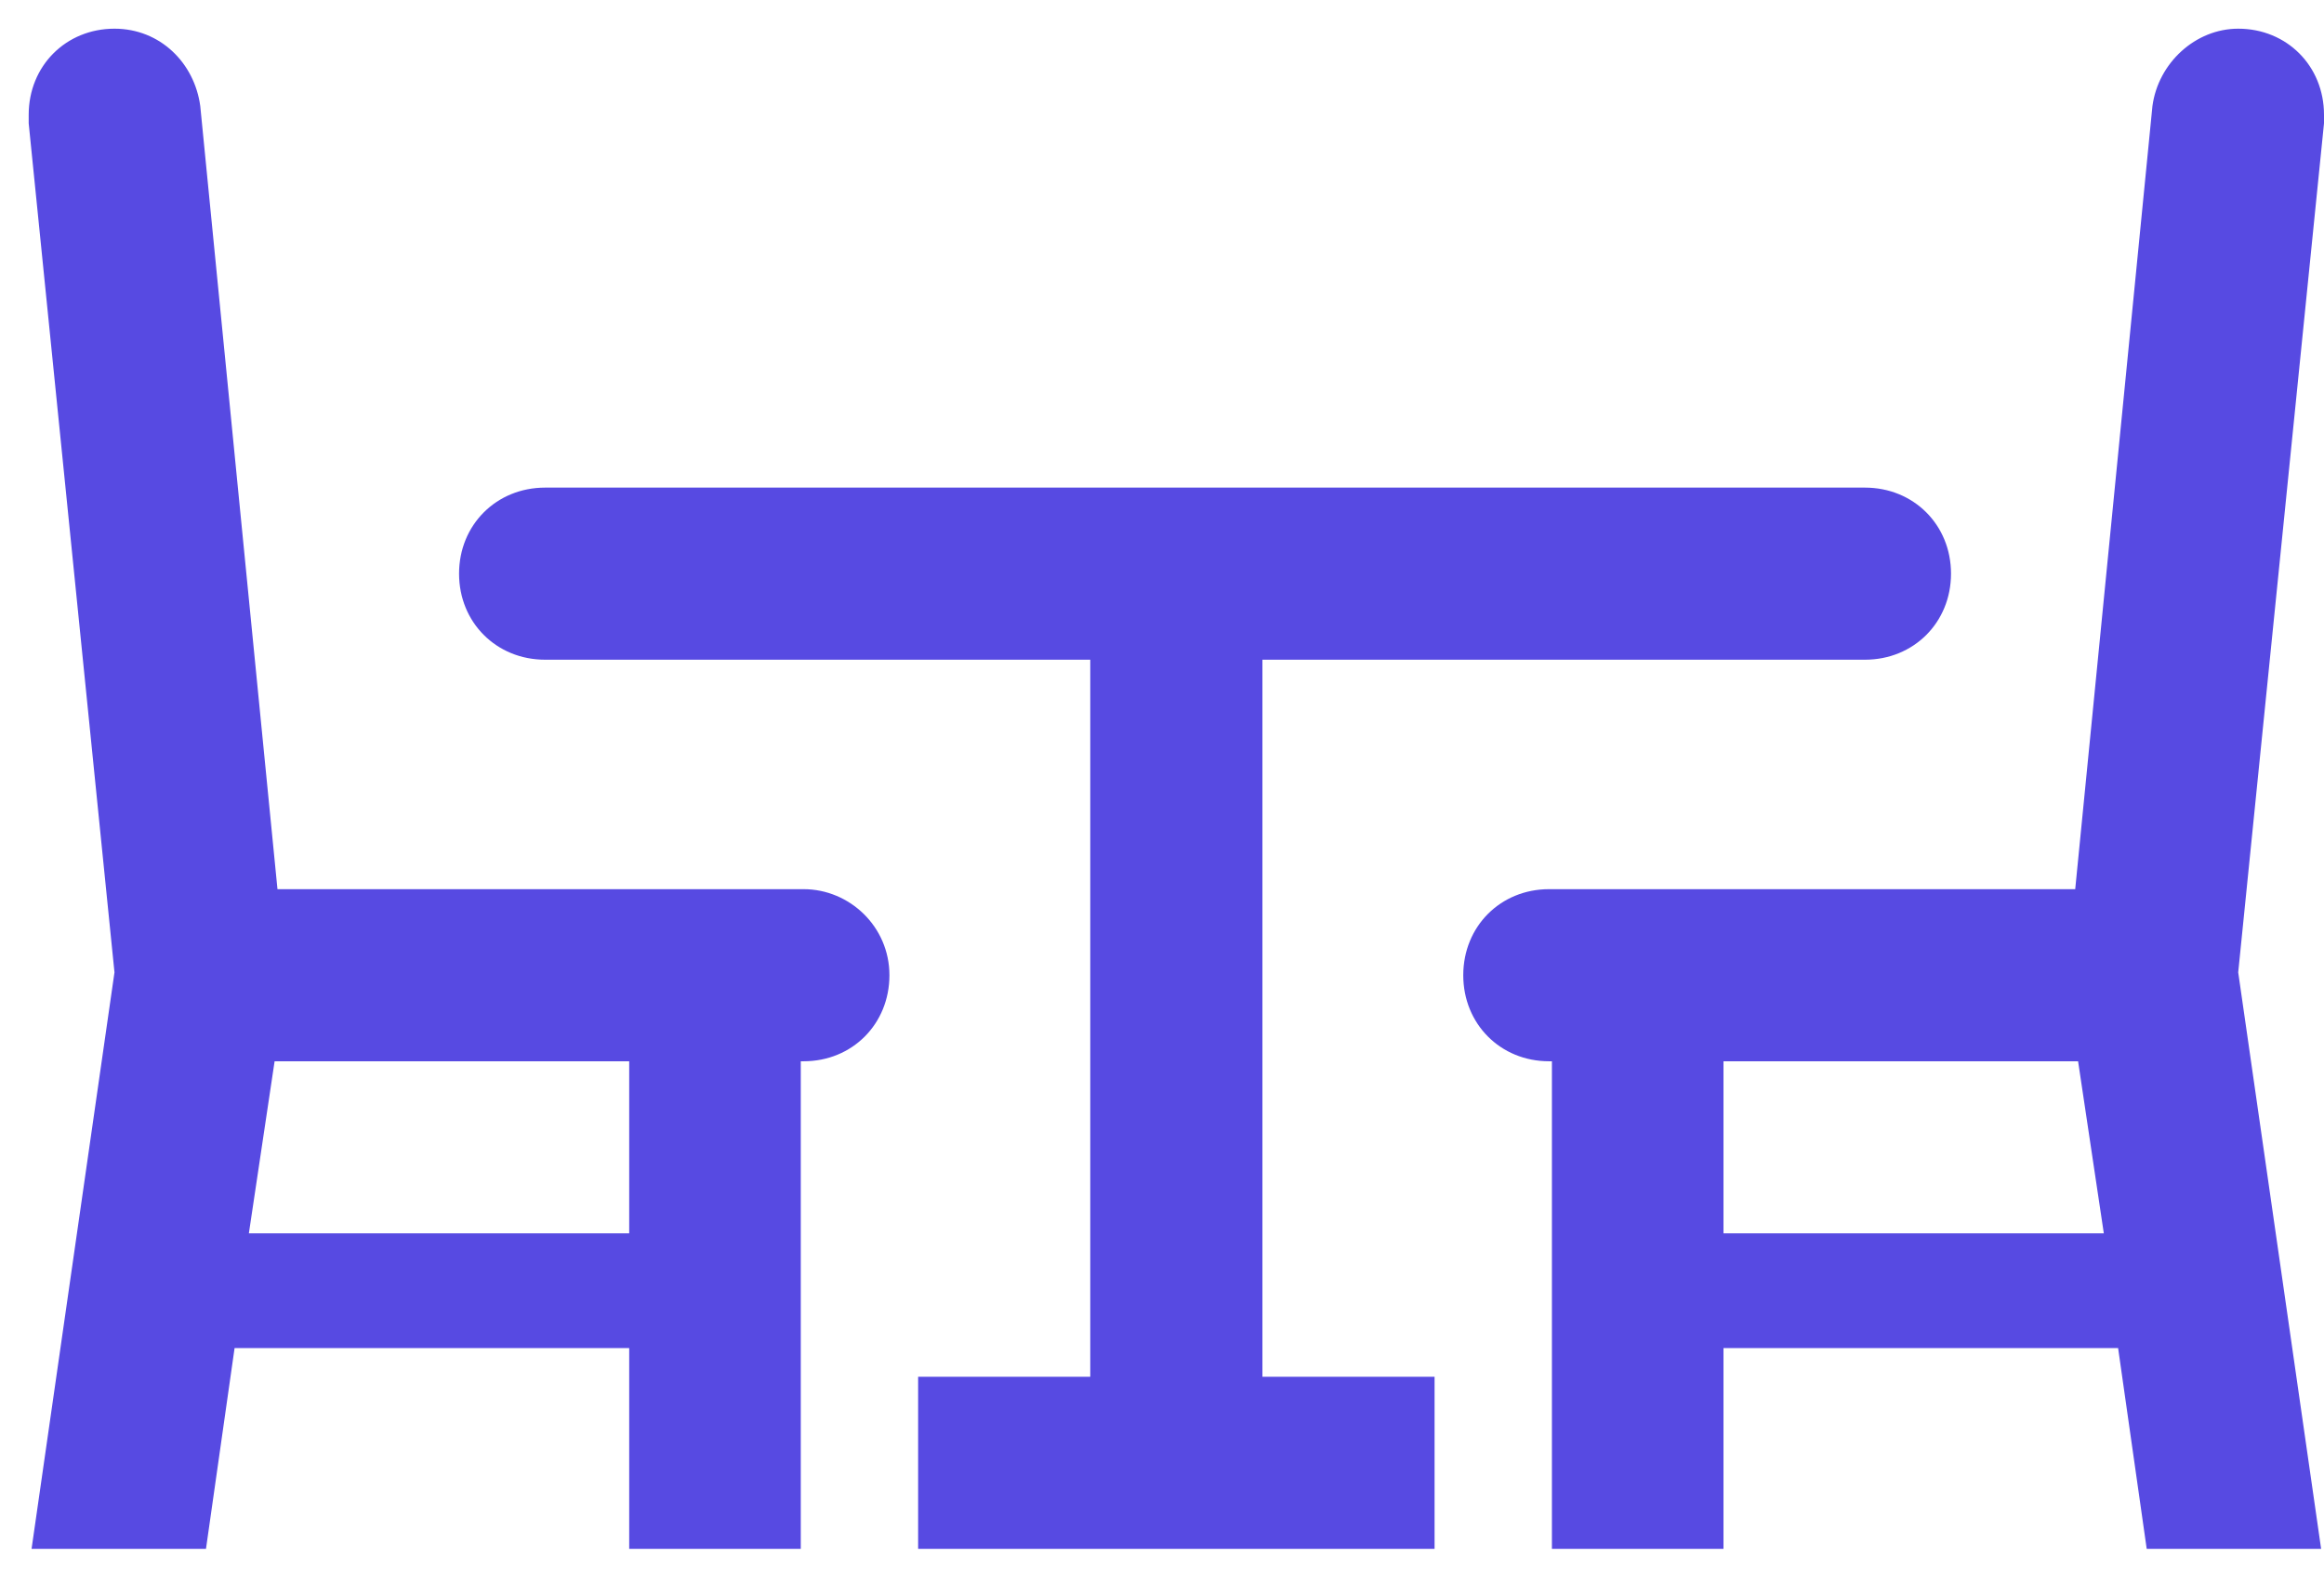
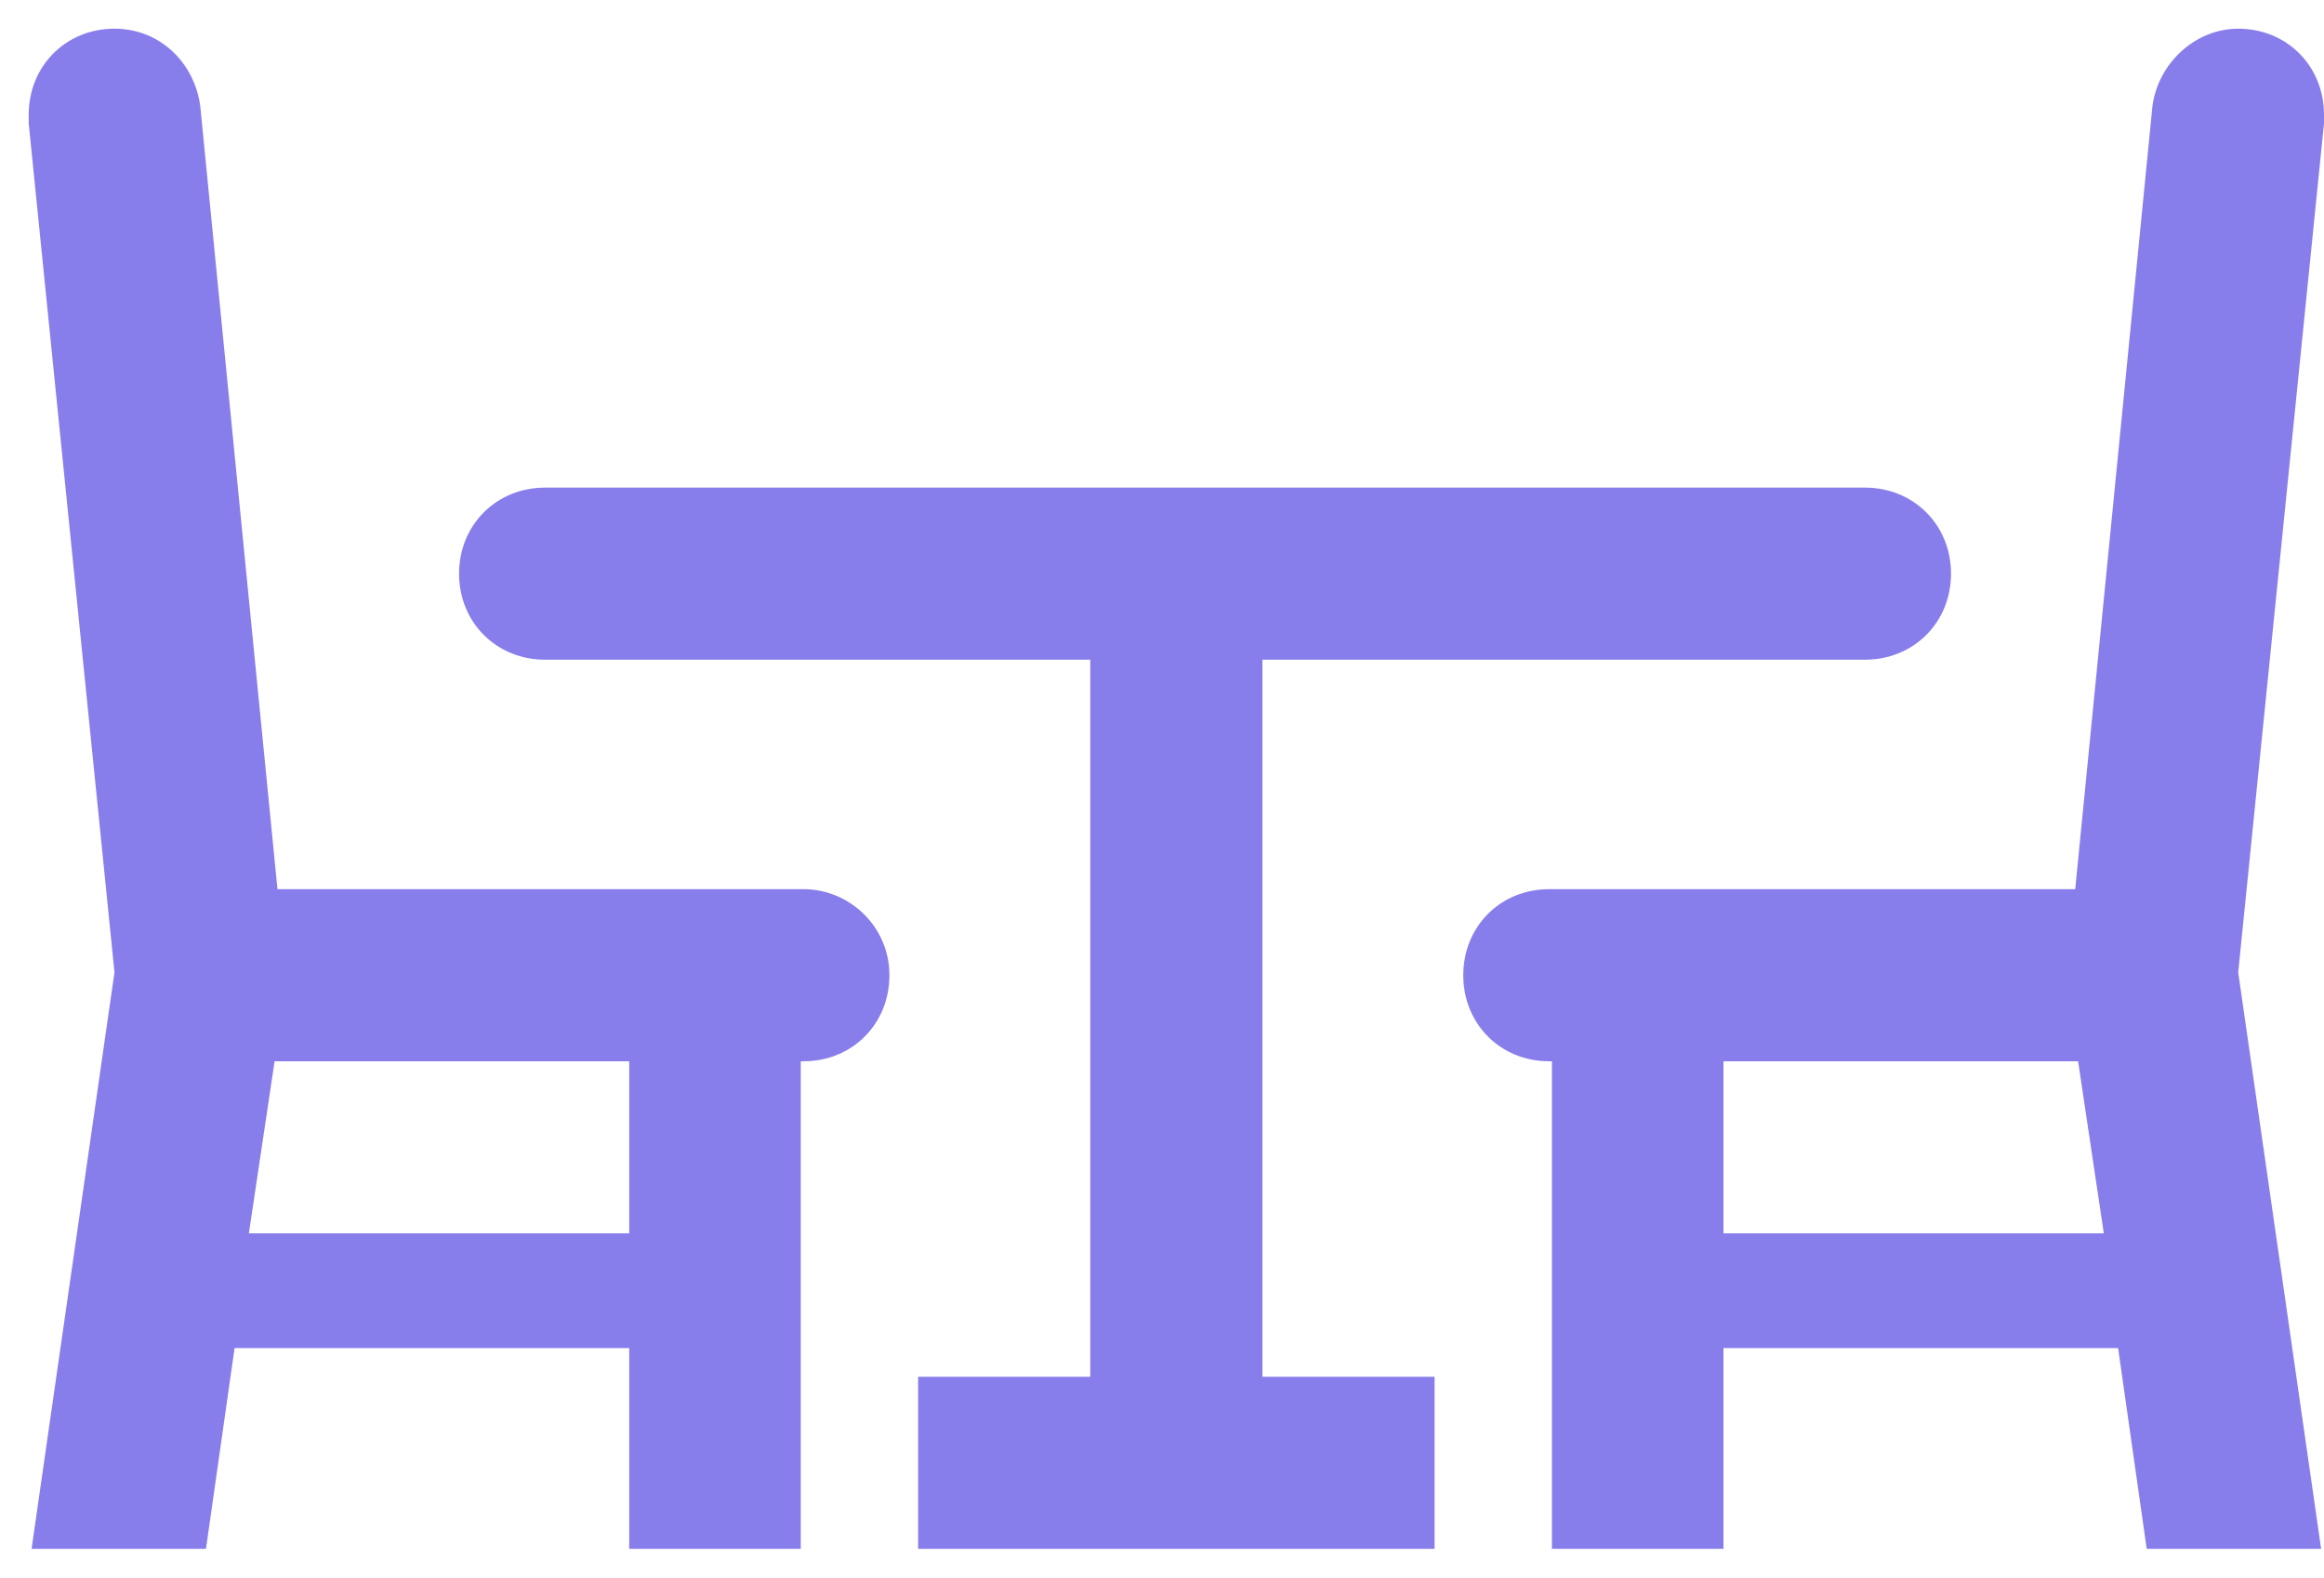
<svg xmlns="http://www.w3.org/2000/svg" width="81" height="55" overflow="hidden">
  <defs>
    <clipPath id="clip0">
      <rect x="98" y="519" width="81" height="55" />
    </clipPath>
  </defs>
  <g clip-path="url(#clip0)" transform="translate(-98 -519)">
-     <path d="M142 542 163 542C164.7 542 166 540.7 166 539 166 537.3 164.7 536 163 536L117 536C115.3 536 114 537.3 114 539 114 540.7 115.3 542 117 542L136 542 136 567 130 567 130 573 148 573 148 567 142 567 142 542Z" fill="#574AE2" fill-rule="evenodd" />
-     <path d="M126.01 550 107.671 550 104.98 522.7 104.98 522.7C104.781 521.2 103.585 520 101.99 520 100.296 520 99 521.3 99 523 99 523.1 99 523.2 99 523.3L99 523.3 101.99 552.9 99.1 573 105.179 573 106.176 566 119.93 566 119.93 573 125.91 573 125.91 556 126.01 556C127.704 556 129 554.7 129 553 129 551.3 127.605 550 126.01 550ZM119.93 562 106.674 562 107.571 556 119.93 556 119.93 562Z" fill="#574AE2" fill-rule="evenodd" />
-     <path d="M179 523.3C179 523.2 179 523.1 179 523 179 521.3 177.704 520 176.01 520 174.515 520 173.219 521.2 173.02 522.7L173.02 522.7 170.329 550 151.99 550C150.296 550 149 551.3 149 553 149 554.7 150.296 556 151.99 556L152.09 556 152.09 573 158.07 573 158.07 566 171.824 566 172.821 573 178.9 573 176.01 552.9 179 523.3 179 523.3ZM158.07 562 158.07 556 170.429 556 171.326 562 158.07 562Z" fill="#574AE2" fill-rule="evenodd" />
+     <path d="M142 542 163 542C164.7 542 166 540.7 166 539 166 537.3 164.7 536 163 536L117 536C115.3 536 114 537.3 114 539 114 540.7 115.3 542 117 542L136 542 136 567 130 567 130 573 148 573 148 567 142 567 142 542Z" fill="rgba(87,74,226,0.71)" fill-rule="evenodd" />
+     <path d="M126.01 550 107.671 550 104.98 522.7 104.98 522.7C104.781 521.2 103.585 520 101.99 520 100.296 520 99 521.3 99 523 99 523.1 99 523.2 99 523.3L99 523.3 101.99 552.9 99.1 573 105.179 573 106.176 566 119.93 566 119.93 573 125.91 573 125.91 556 126.01 556C127.704 556 129 554.7 129 553 129 551.3 127.605 550 126.01 550ZM119.93 562 106.674 562 107.571 556 119.93 556 119.93 562Z" fill="rgba(87,74,226,0.71)" fill-rule="evenodd" />
+     <path d="M179 523.3C179 523.2 179 523.1 179 523 179 521.3 177.704 520 176.01 520 174.515 520 173.219 521.2 173.02 522.7L173.02 522.7 170.329 550 151.99 550C150.296 550 149 551.3 149 553 149 554.7 150.296 556 151.99 556L152.09 556 152.09 573 158.07 573 158.07 566 171.824 566 172.821 573 178.9 573 176.01 552.9 179 523.3 179 523.3ZM158.07 562 158.07 556 170.429 556 171.326 562 158.07 562Z" fill="rgba(87,74,226,0.71)" fill-rule="evenodd" />
  </g>
</svg>
